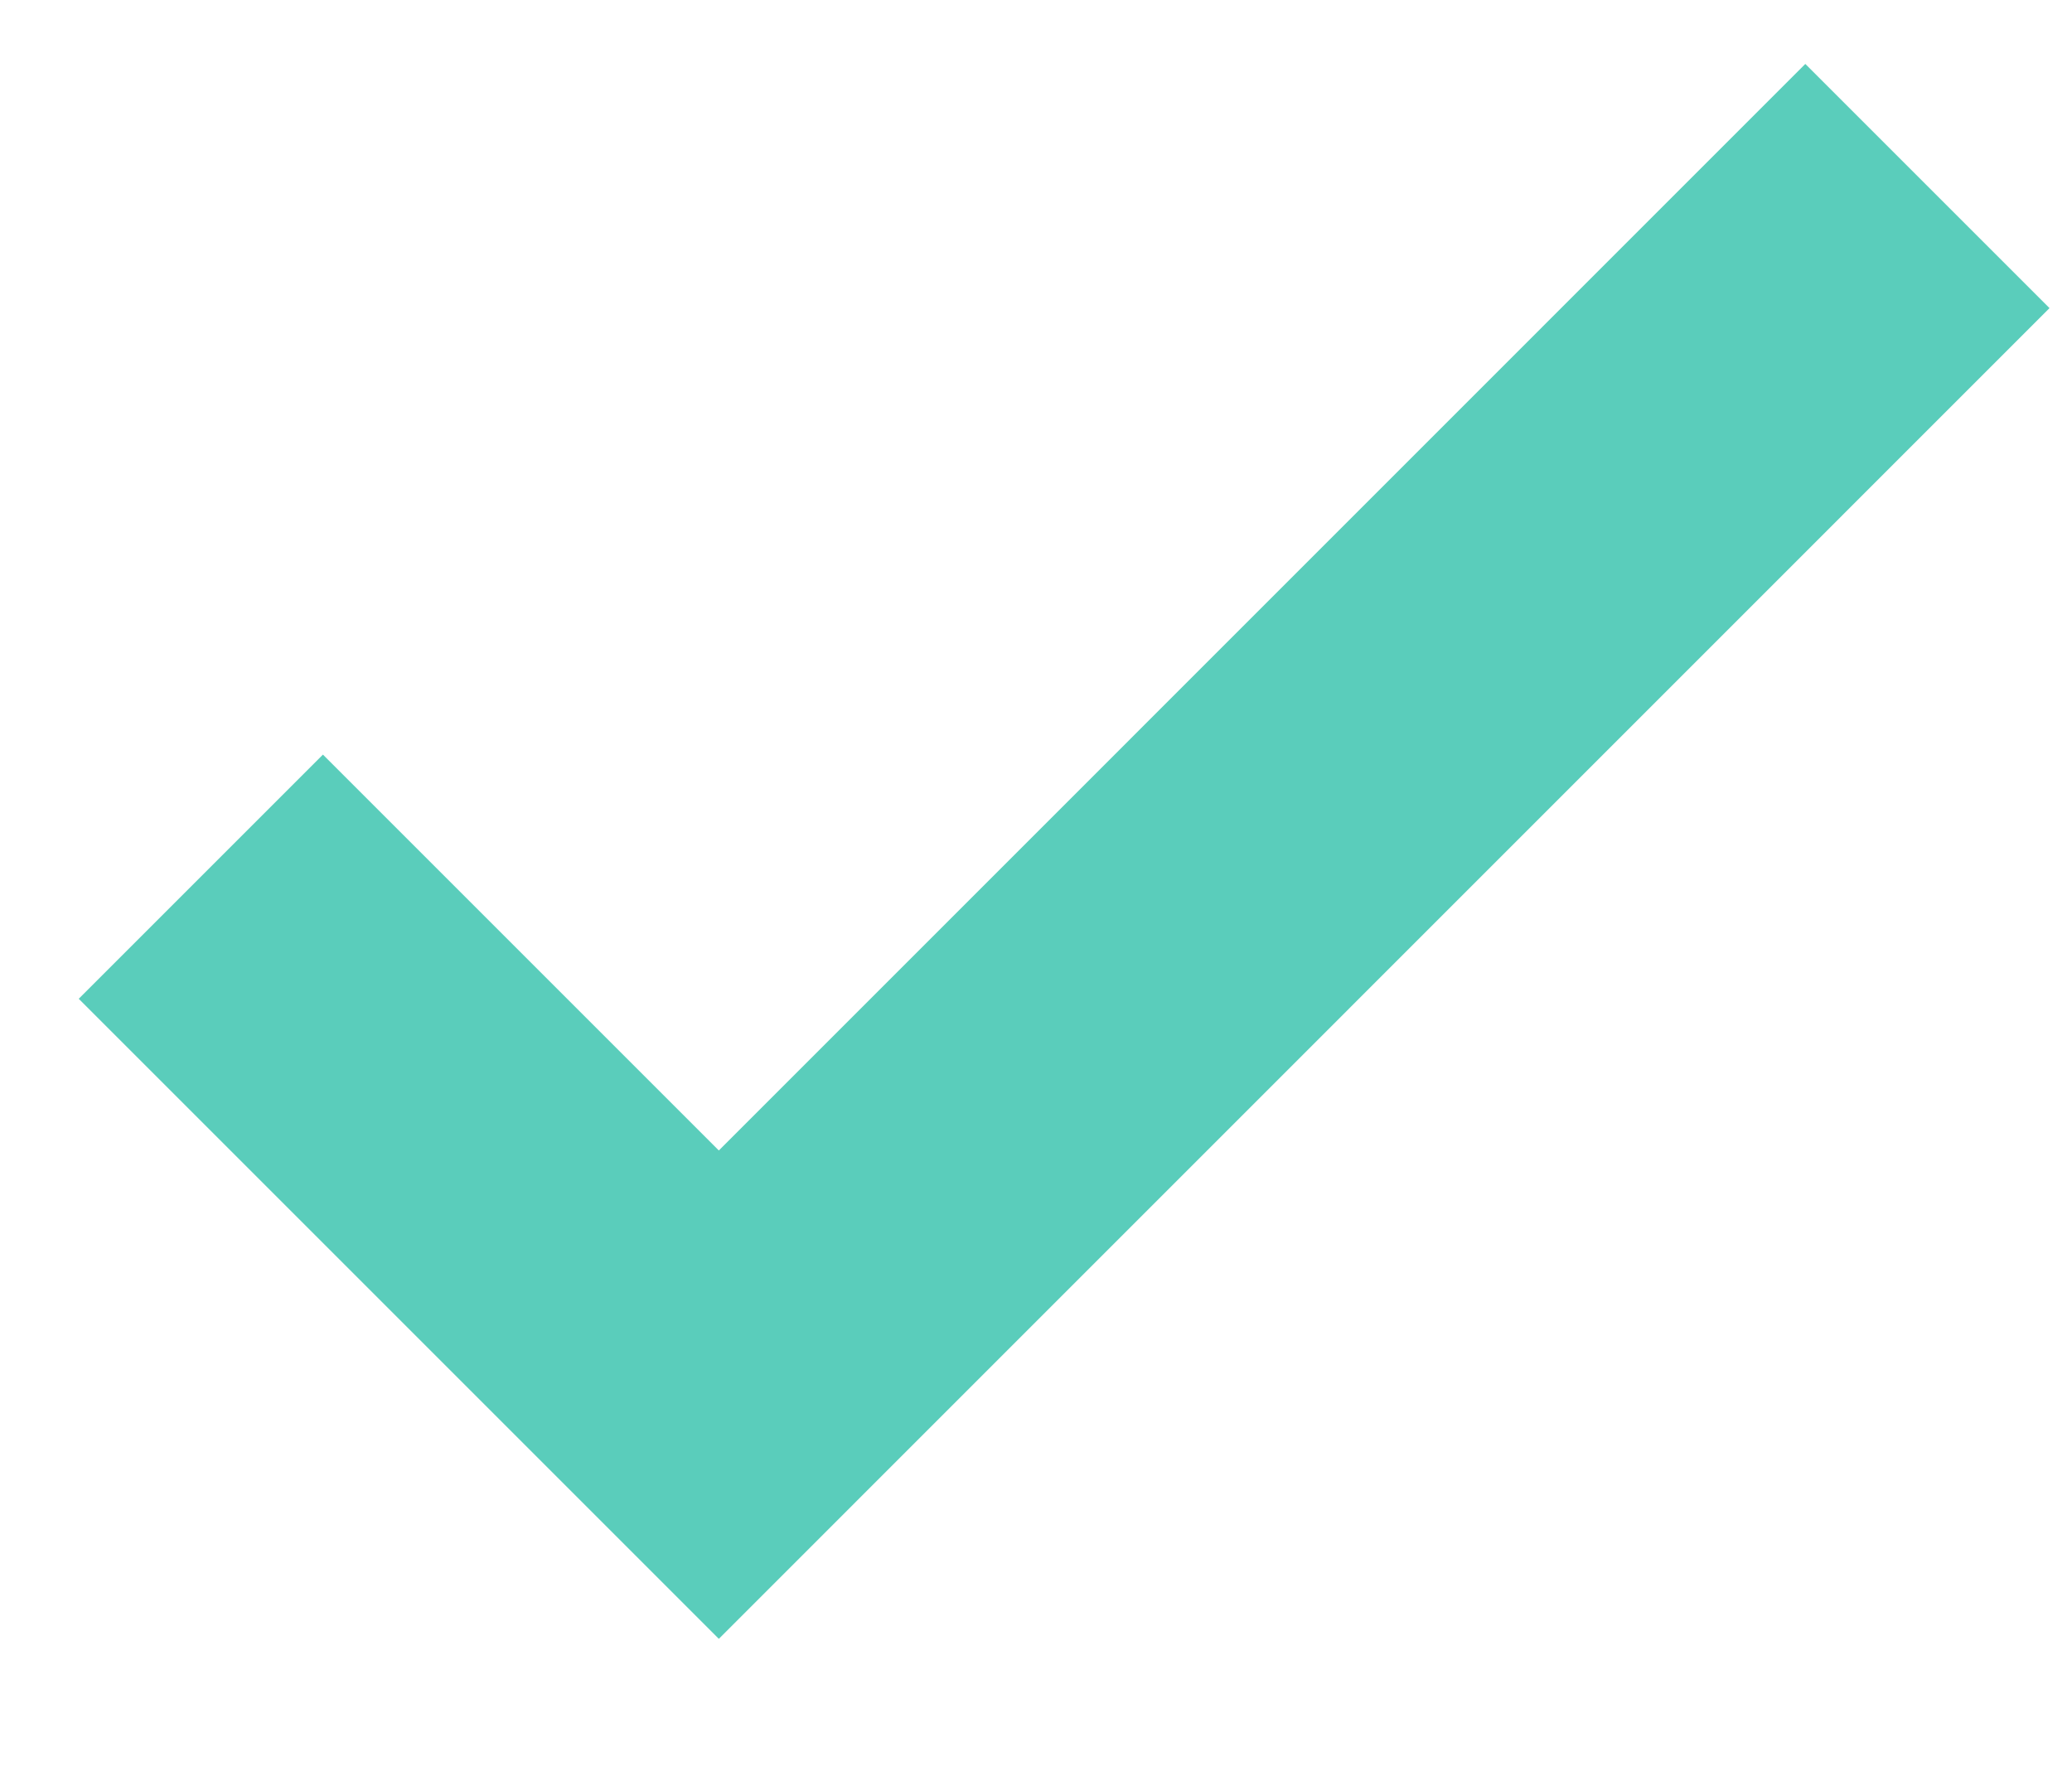
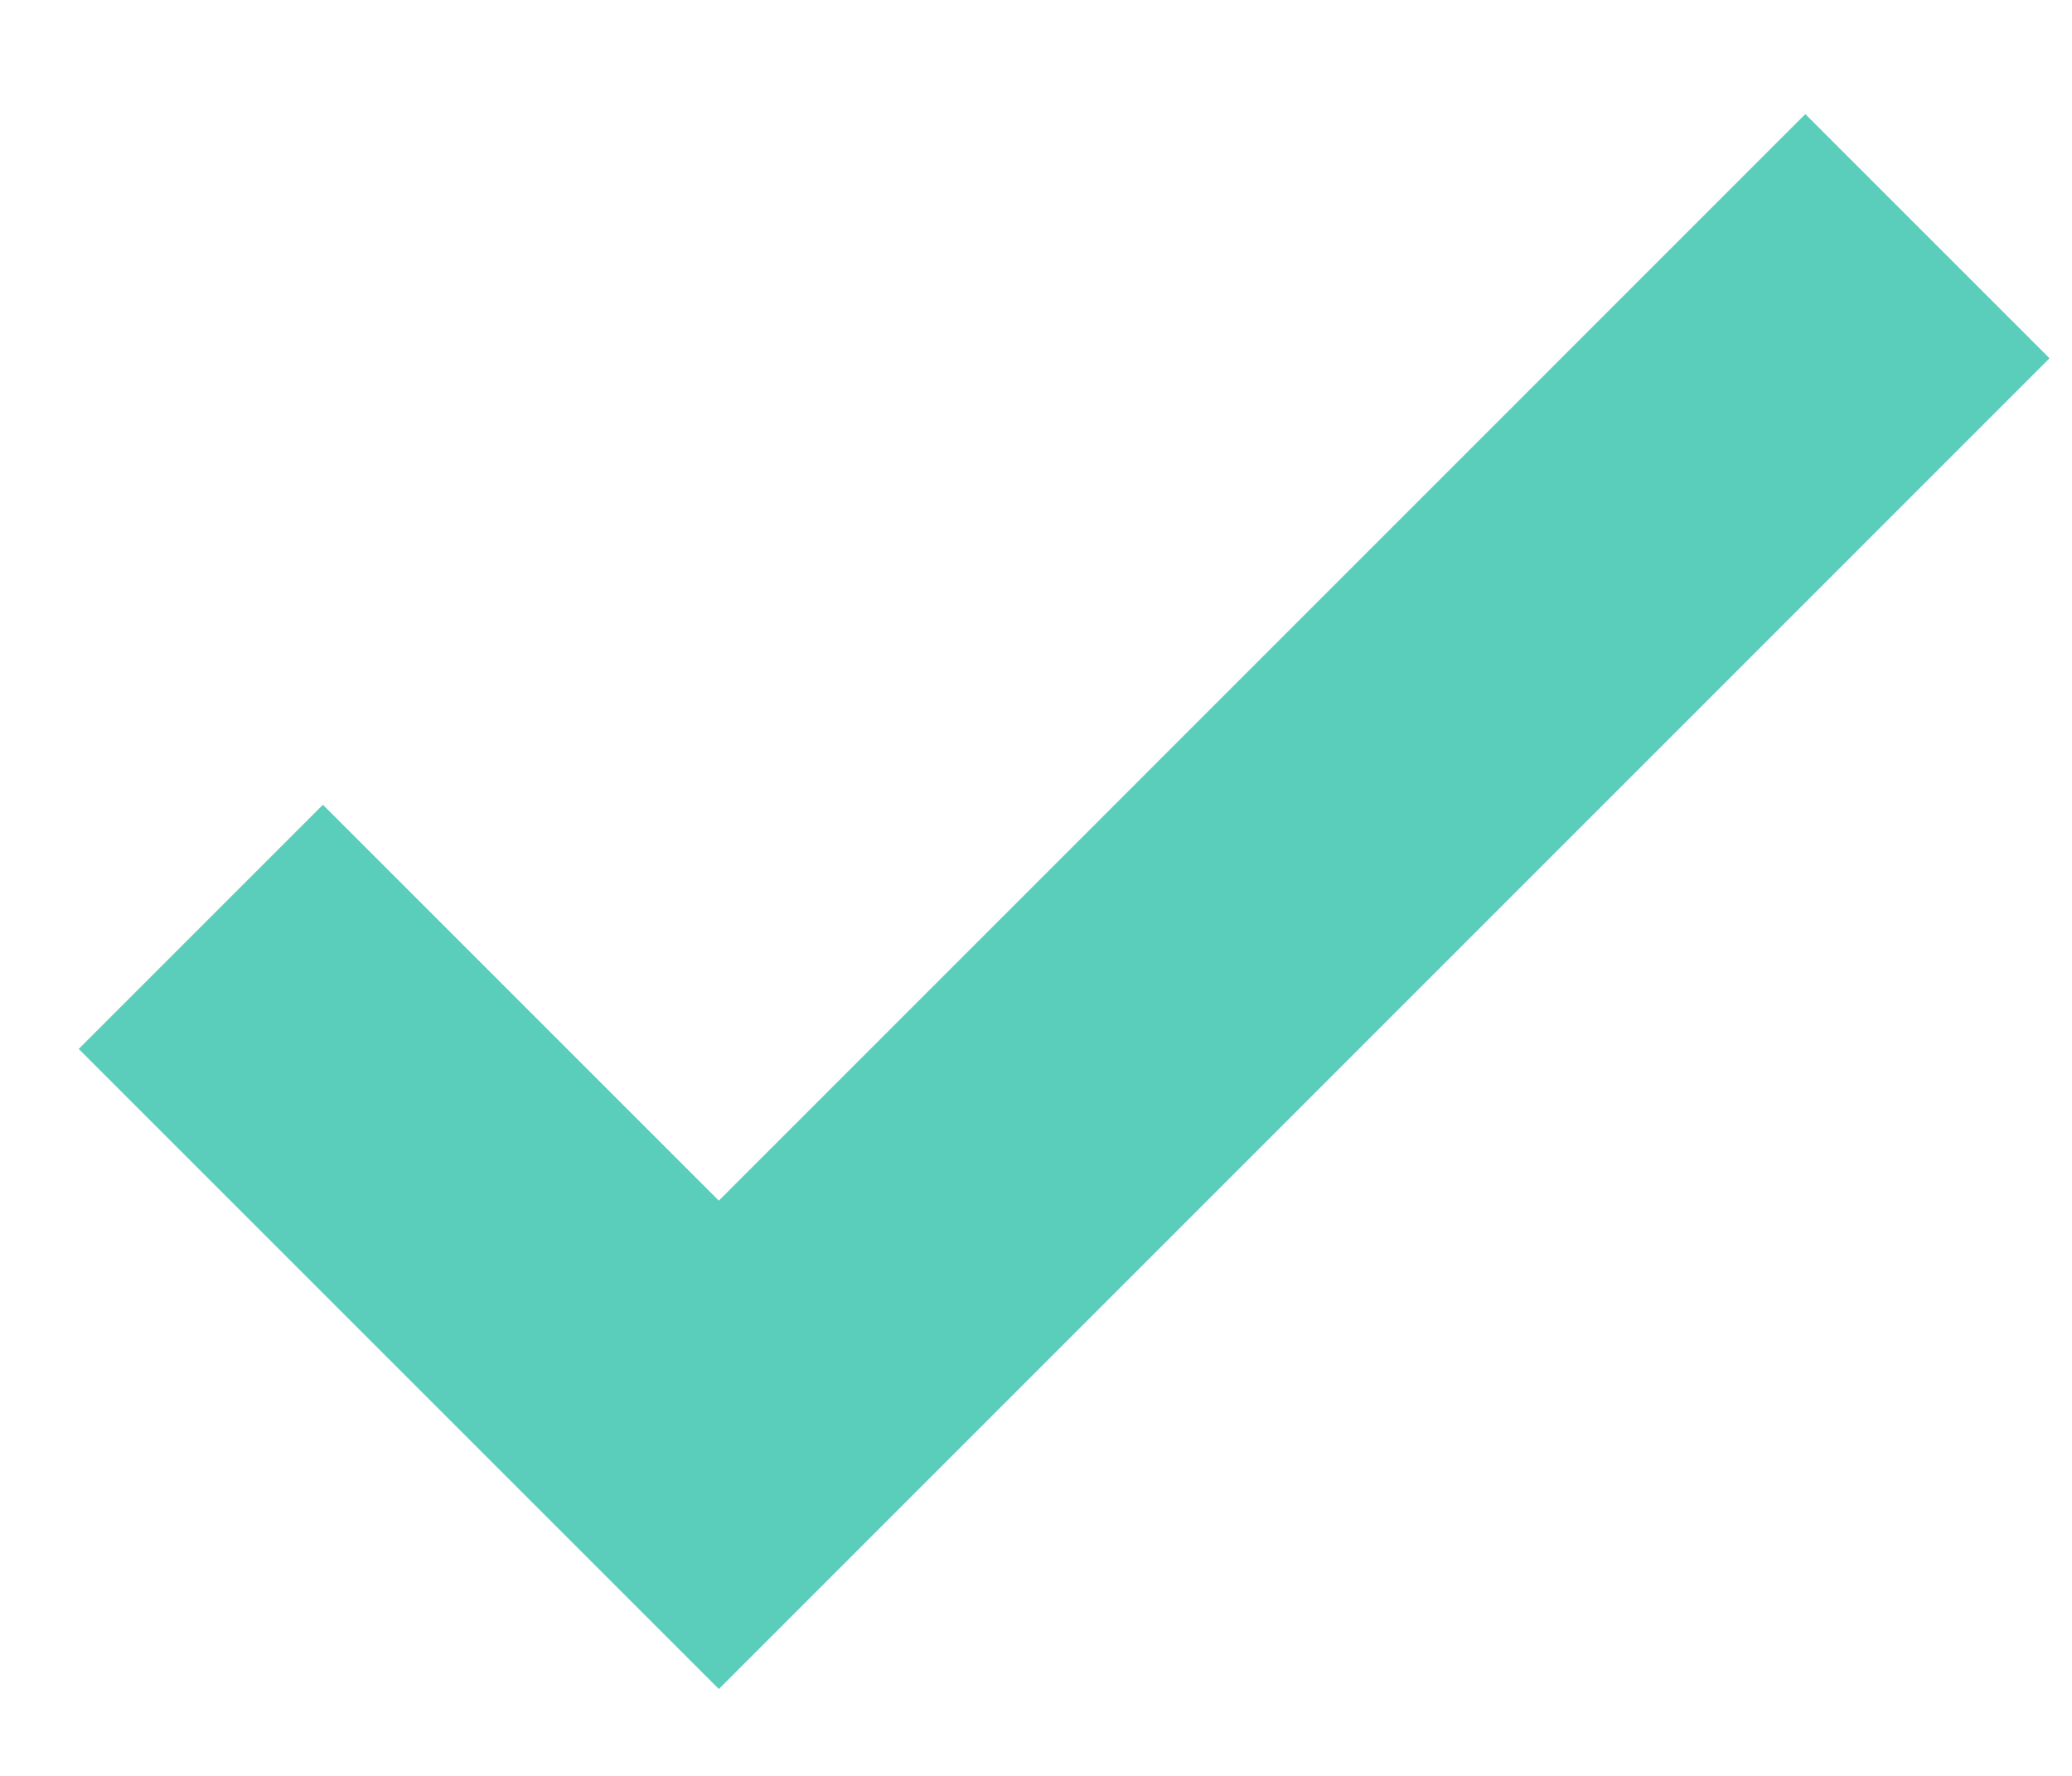
<svg xmlns="http://www.w3.org/2000/svg" width="14" height="12" viewBox="0 0 14 12" fill="none">
-   <path fill-rule="evenodd" clip-rule="evenodd" d="M13.848 2.082L4.857 11.074L0.532 6.749L2.182 5.099L4.857 7.774L12.198 0.432L13.848 2.082Z" fill="#5ACDBB" />
+   <path fill-rule="evenodd" clip-rule="evenodd" d="M13.848 2.421L4.857 11.413L0.532 7.088L2.182 5.438L4.857 8.113L12.198 0.771L13.848 2.421Z" fill="#5ACDBB" />
</svg>
